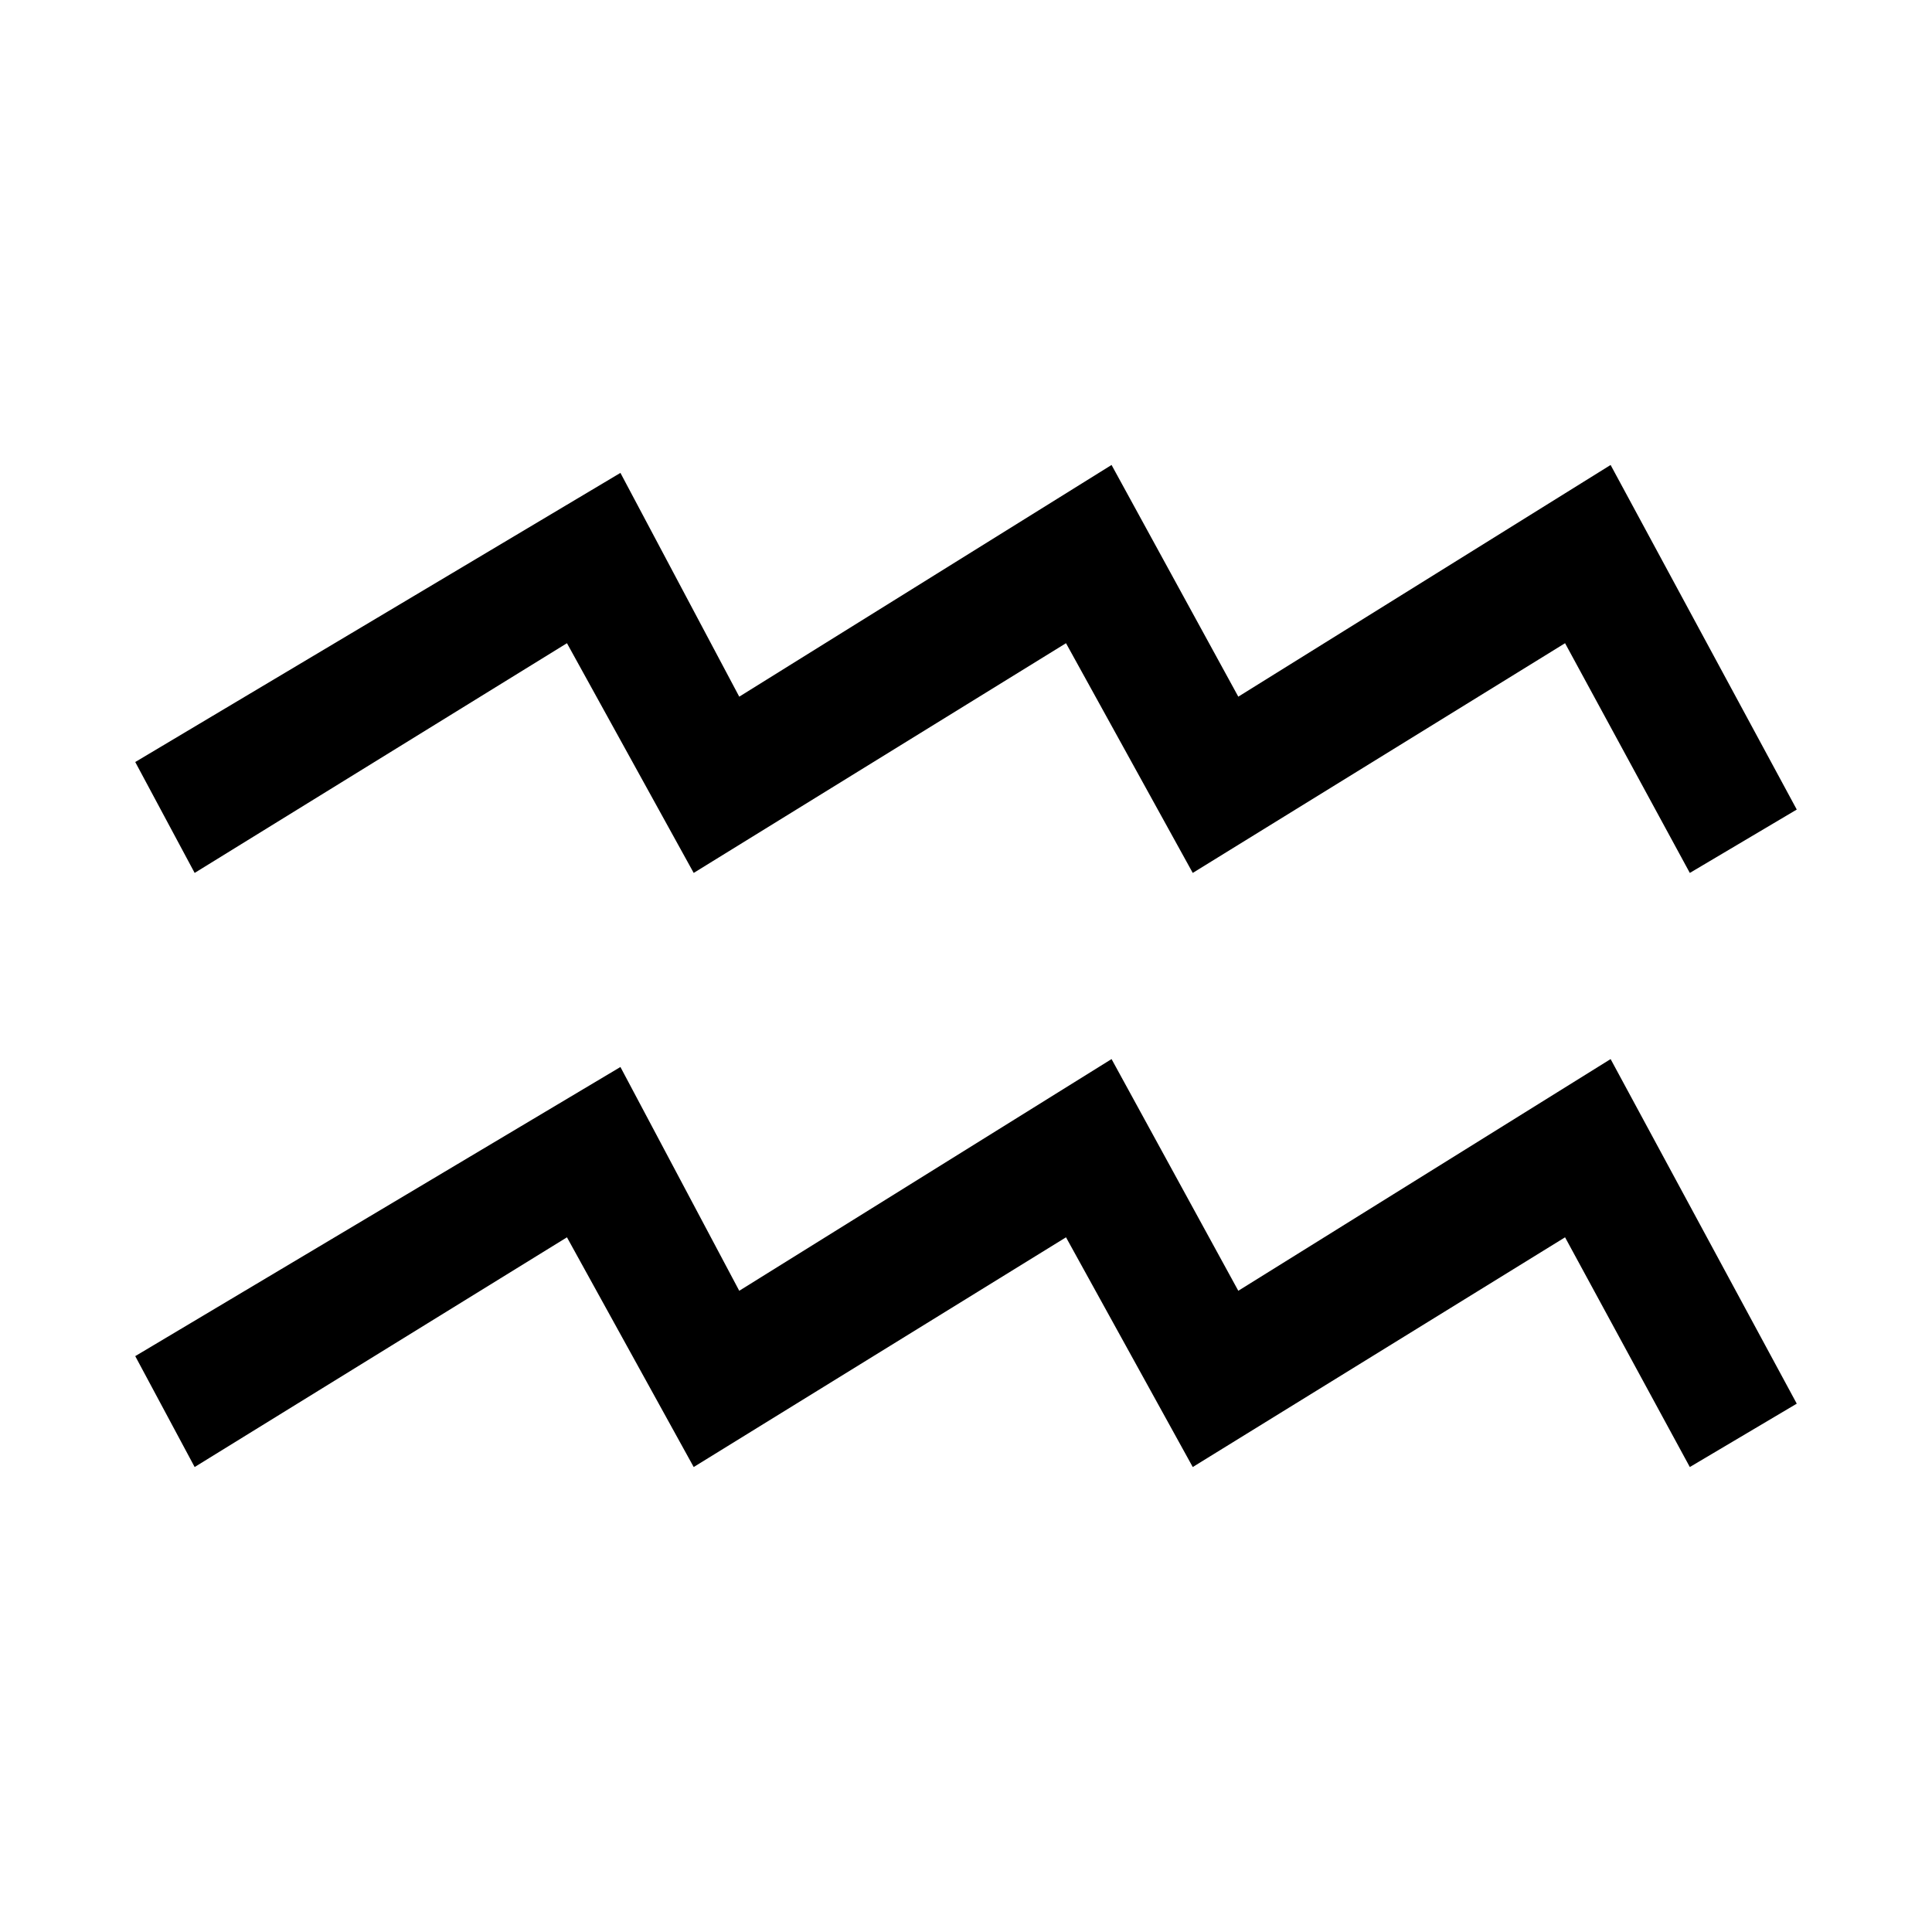
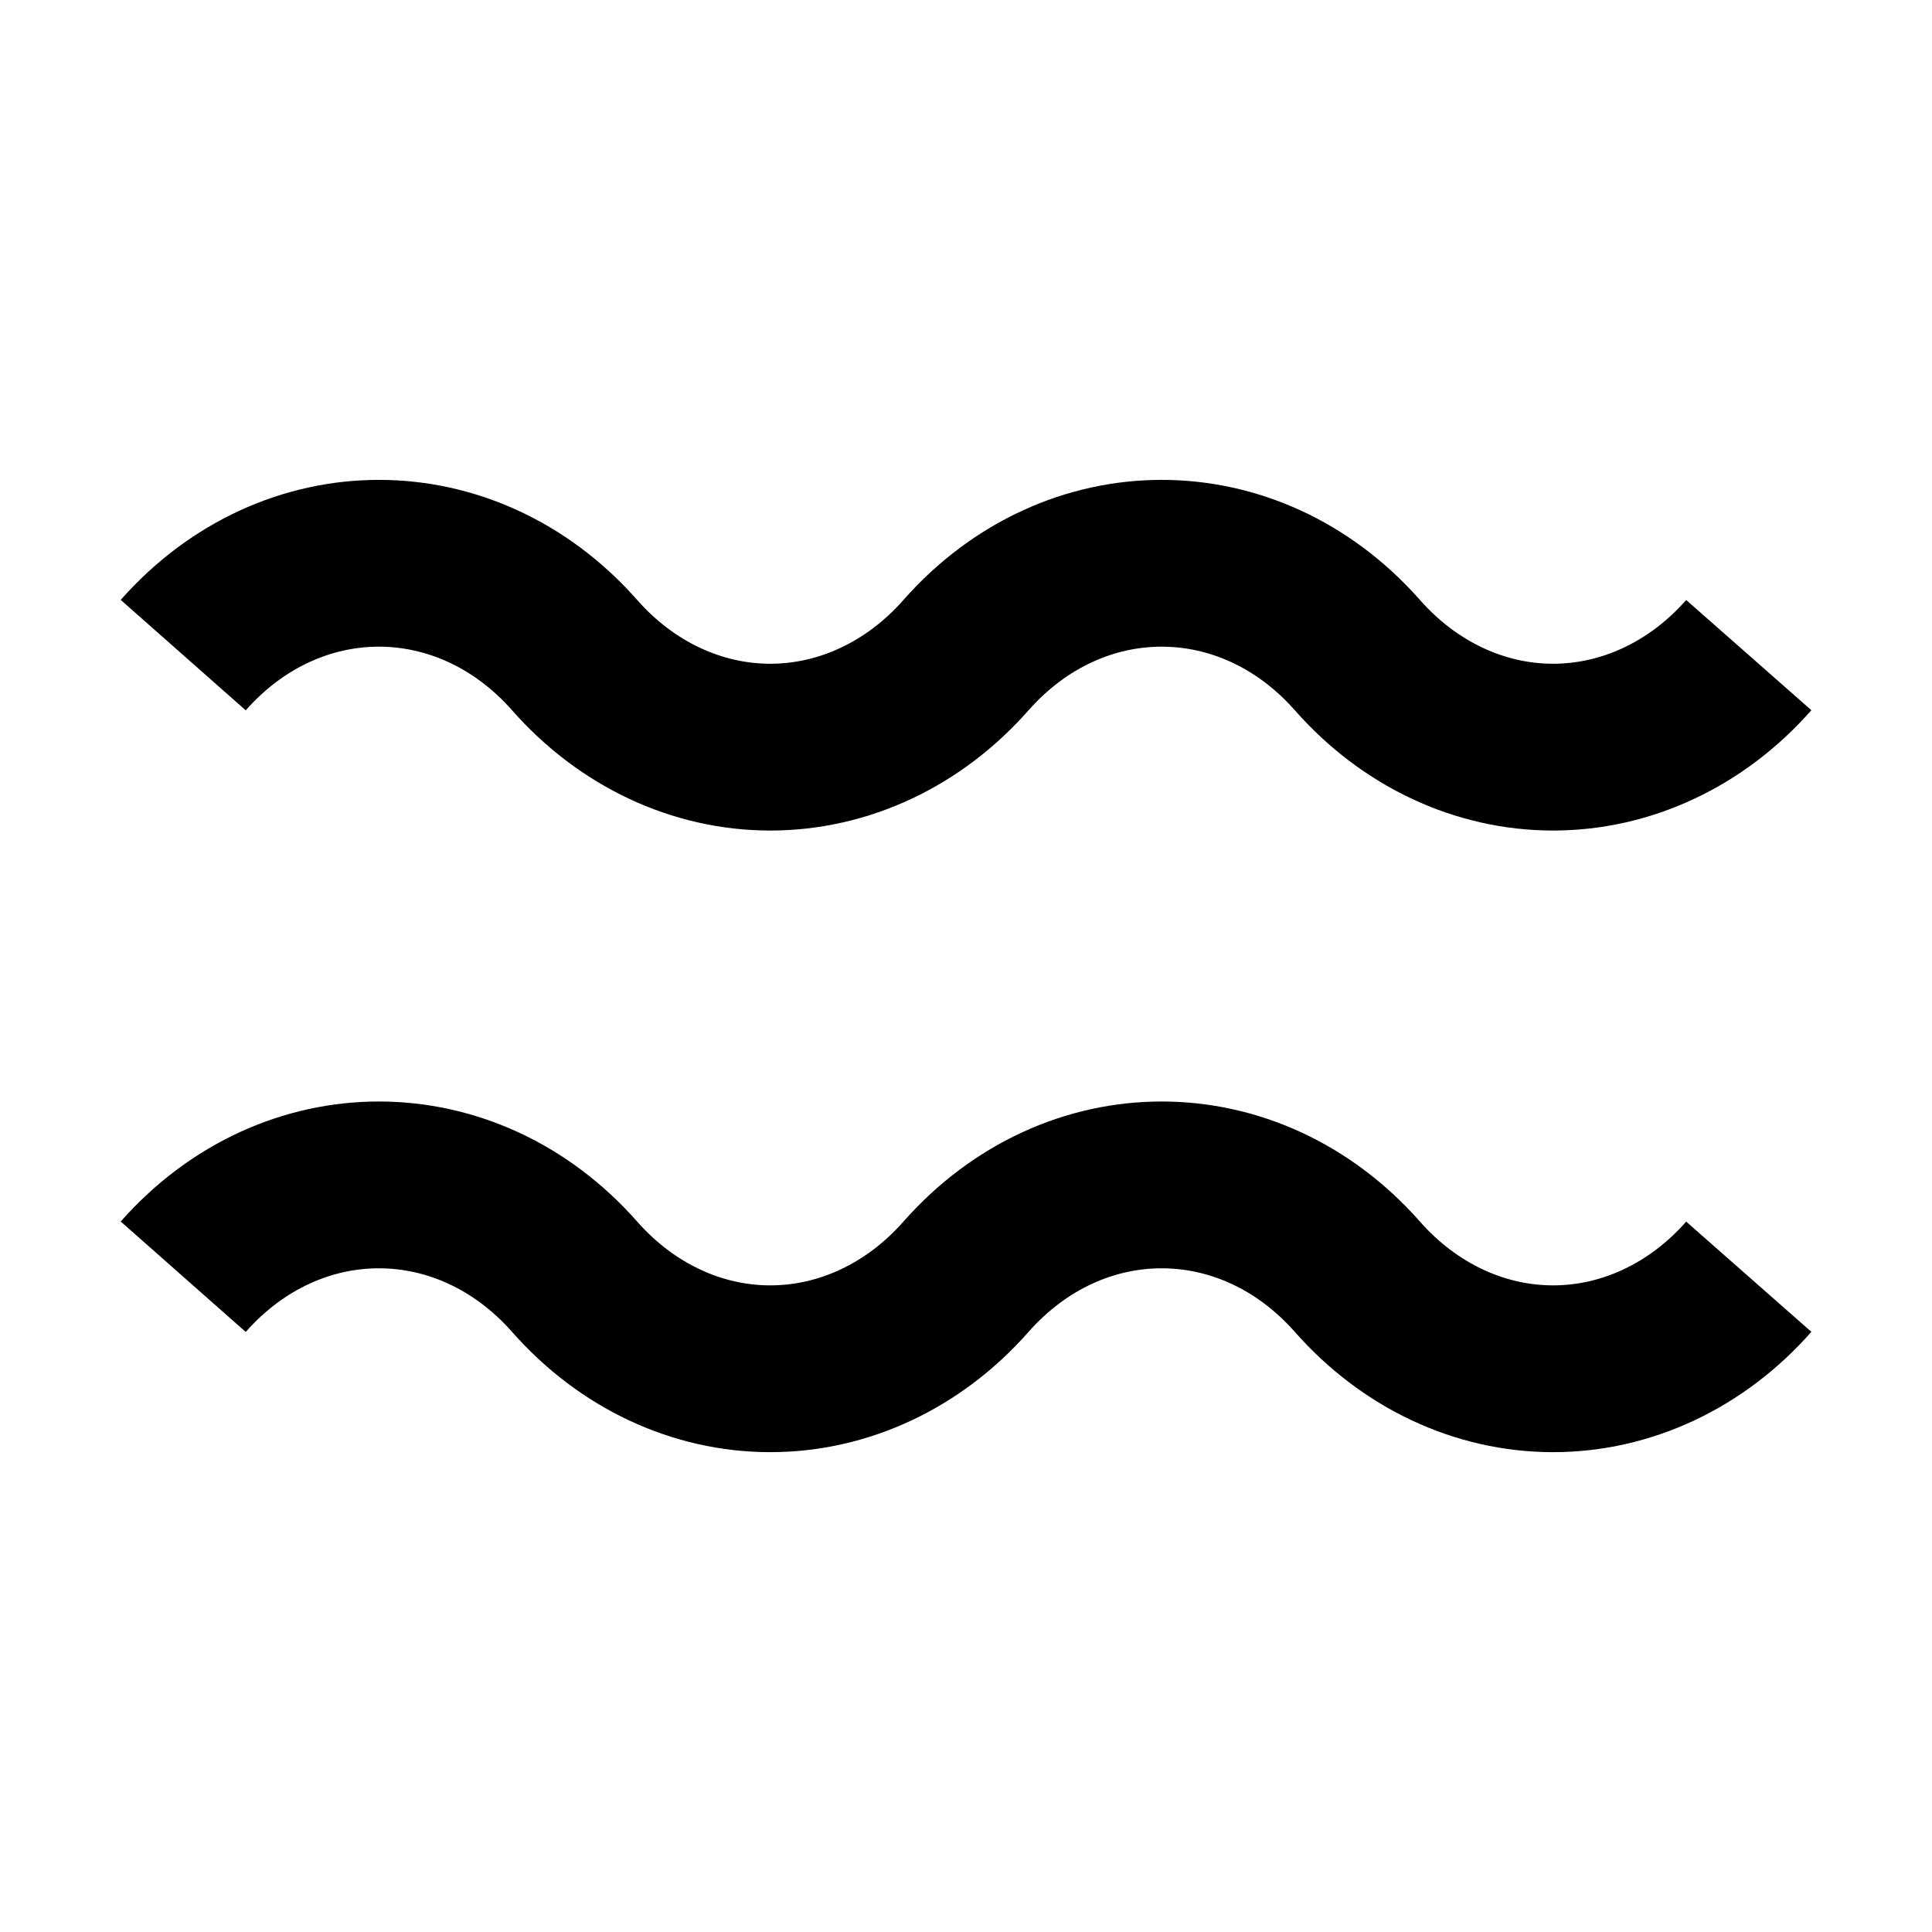
- <svg xmlns="http://www.w3.org/2000/svg" viewBox="0 0 100 100" width="100" height="100" aria-label="aquarius zodiac sign">
-   <path d="M81 397 51 453 296 599 356 486 544 603 608 486 796 603 890 429 836 397 773 513 585 397 521 513 333 397 269 513ZM81 97 51 153 296 299 356 186 544 303 608 186 796 303 890 129 836 97 773 213 585 97 521 213 333 97 269 213Z" transform="translate(1.772348 85.87604) scale(0.102503 -0.102503)" fill="#000000" />
+ <svg xmlns="http://www.w3.org/2000/svg" width="16" height="16" viewBox="0 0 12 12" version="1.1" id="svg1">
+   <defs id="defs1" />
+   <path style="clip-rule:nonzero;fill:none;stroke:#000000;stroke-width:1.036;stroke-linecap:butt;stroke-linejoin:miter;stroke-miterlimit:4;stroke-dasharray:none;stroke-opacity:1" d="m 1.138,7.93 a 1.721,1.953 0 0 1 2.431,0 1.718,1.949 0 0 0 2.431,0 1.721,1.953 0 0 1 2.431,0 1.718,1.949 0 0 0 2.431,0 M 1.138,4.069 a 1.721,1.953 0 0 1 2.431,0 1.718,1.949 0 0 0 2.431,0 1.721,1.953 0 0 1 2.431,0 1.718,1.949 0 0 0 2.431,0" id="path1" />
</svg>
